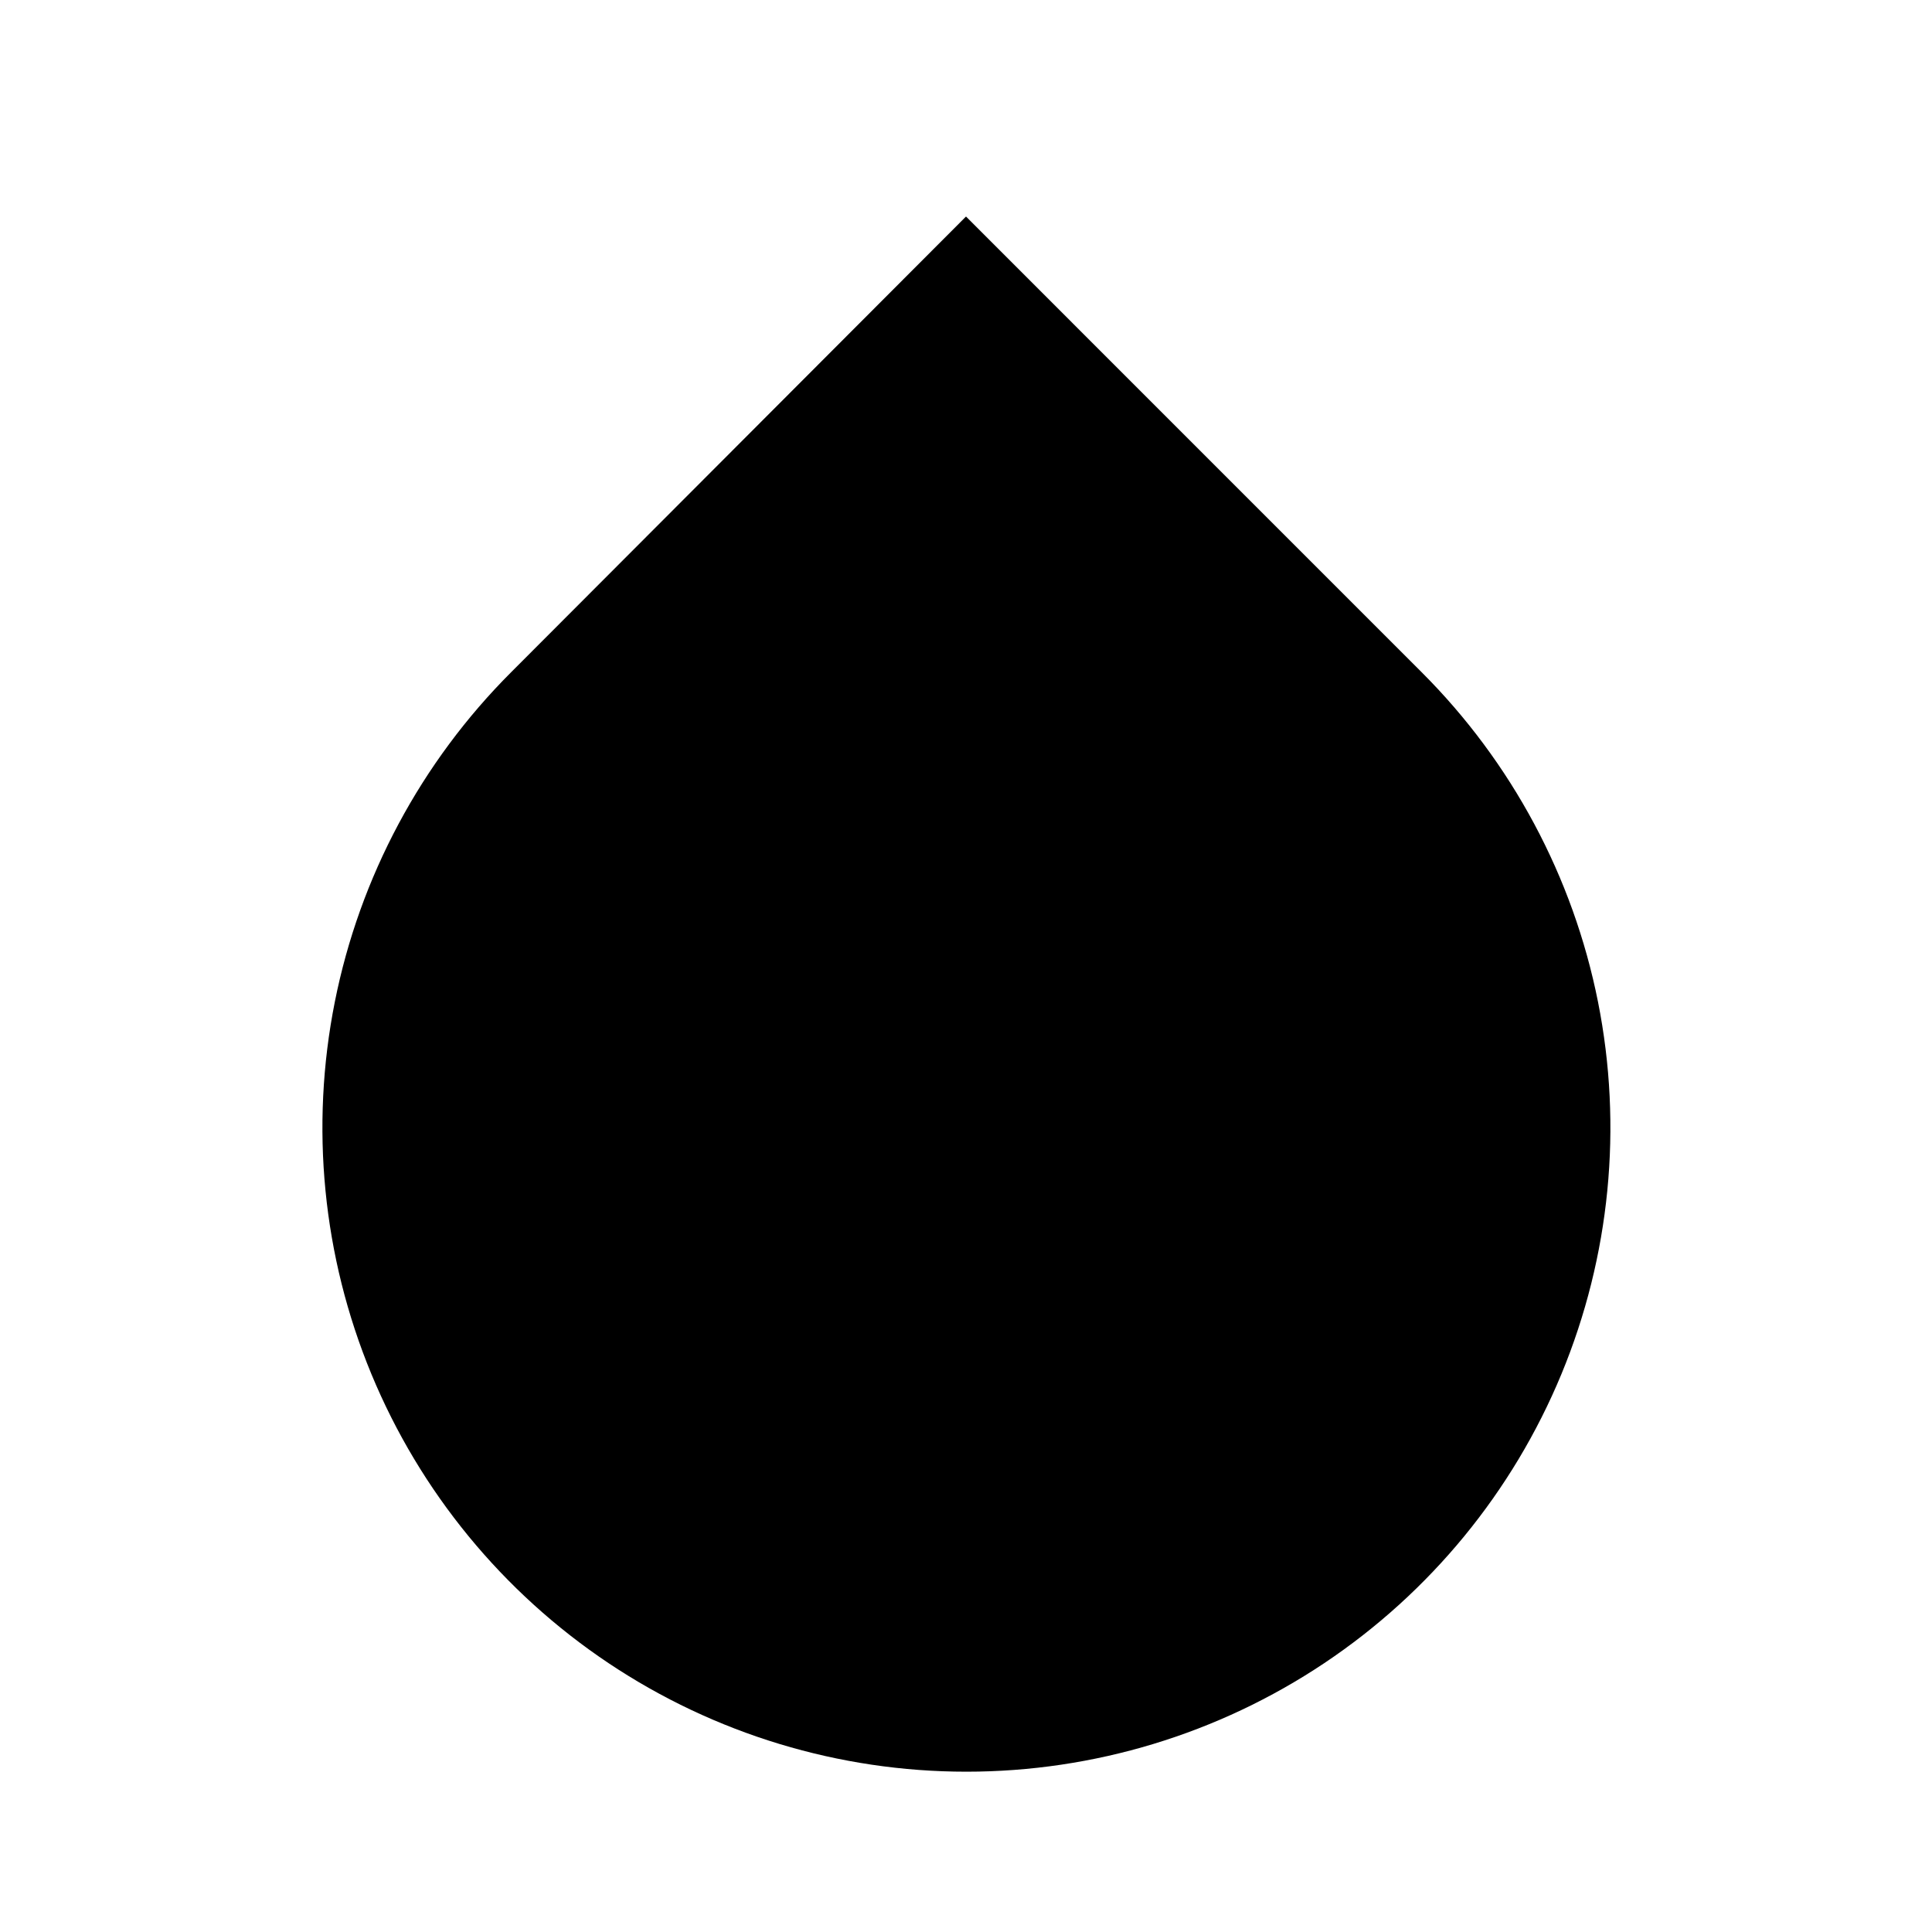
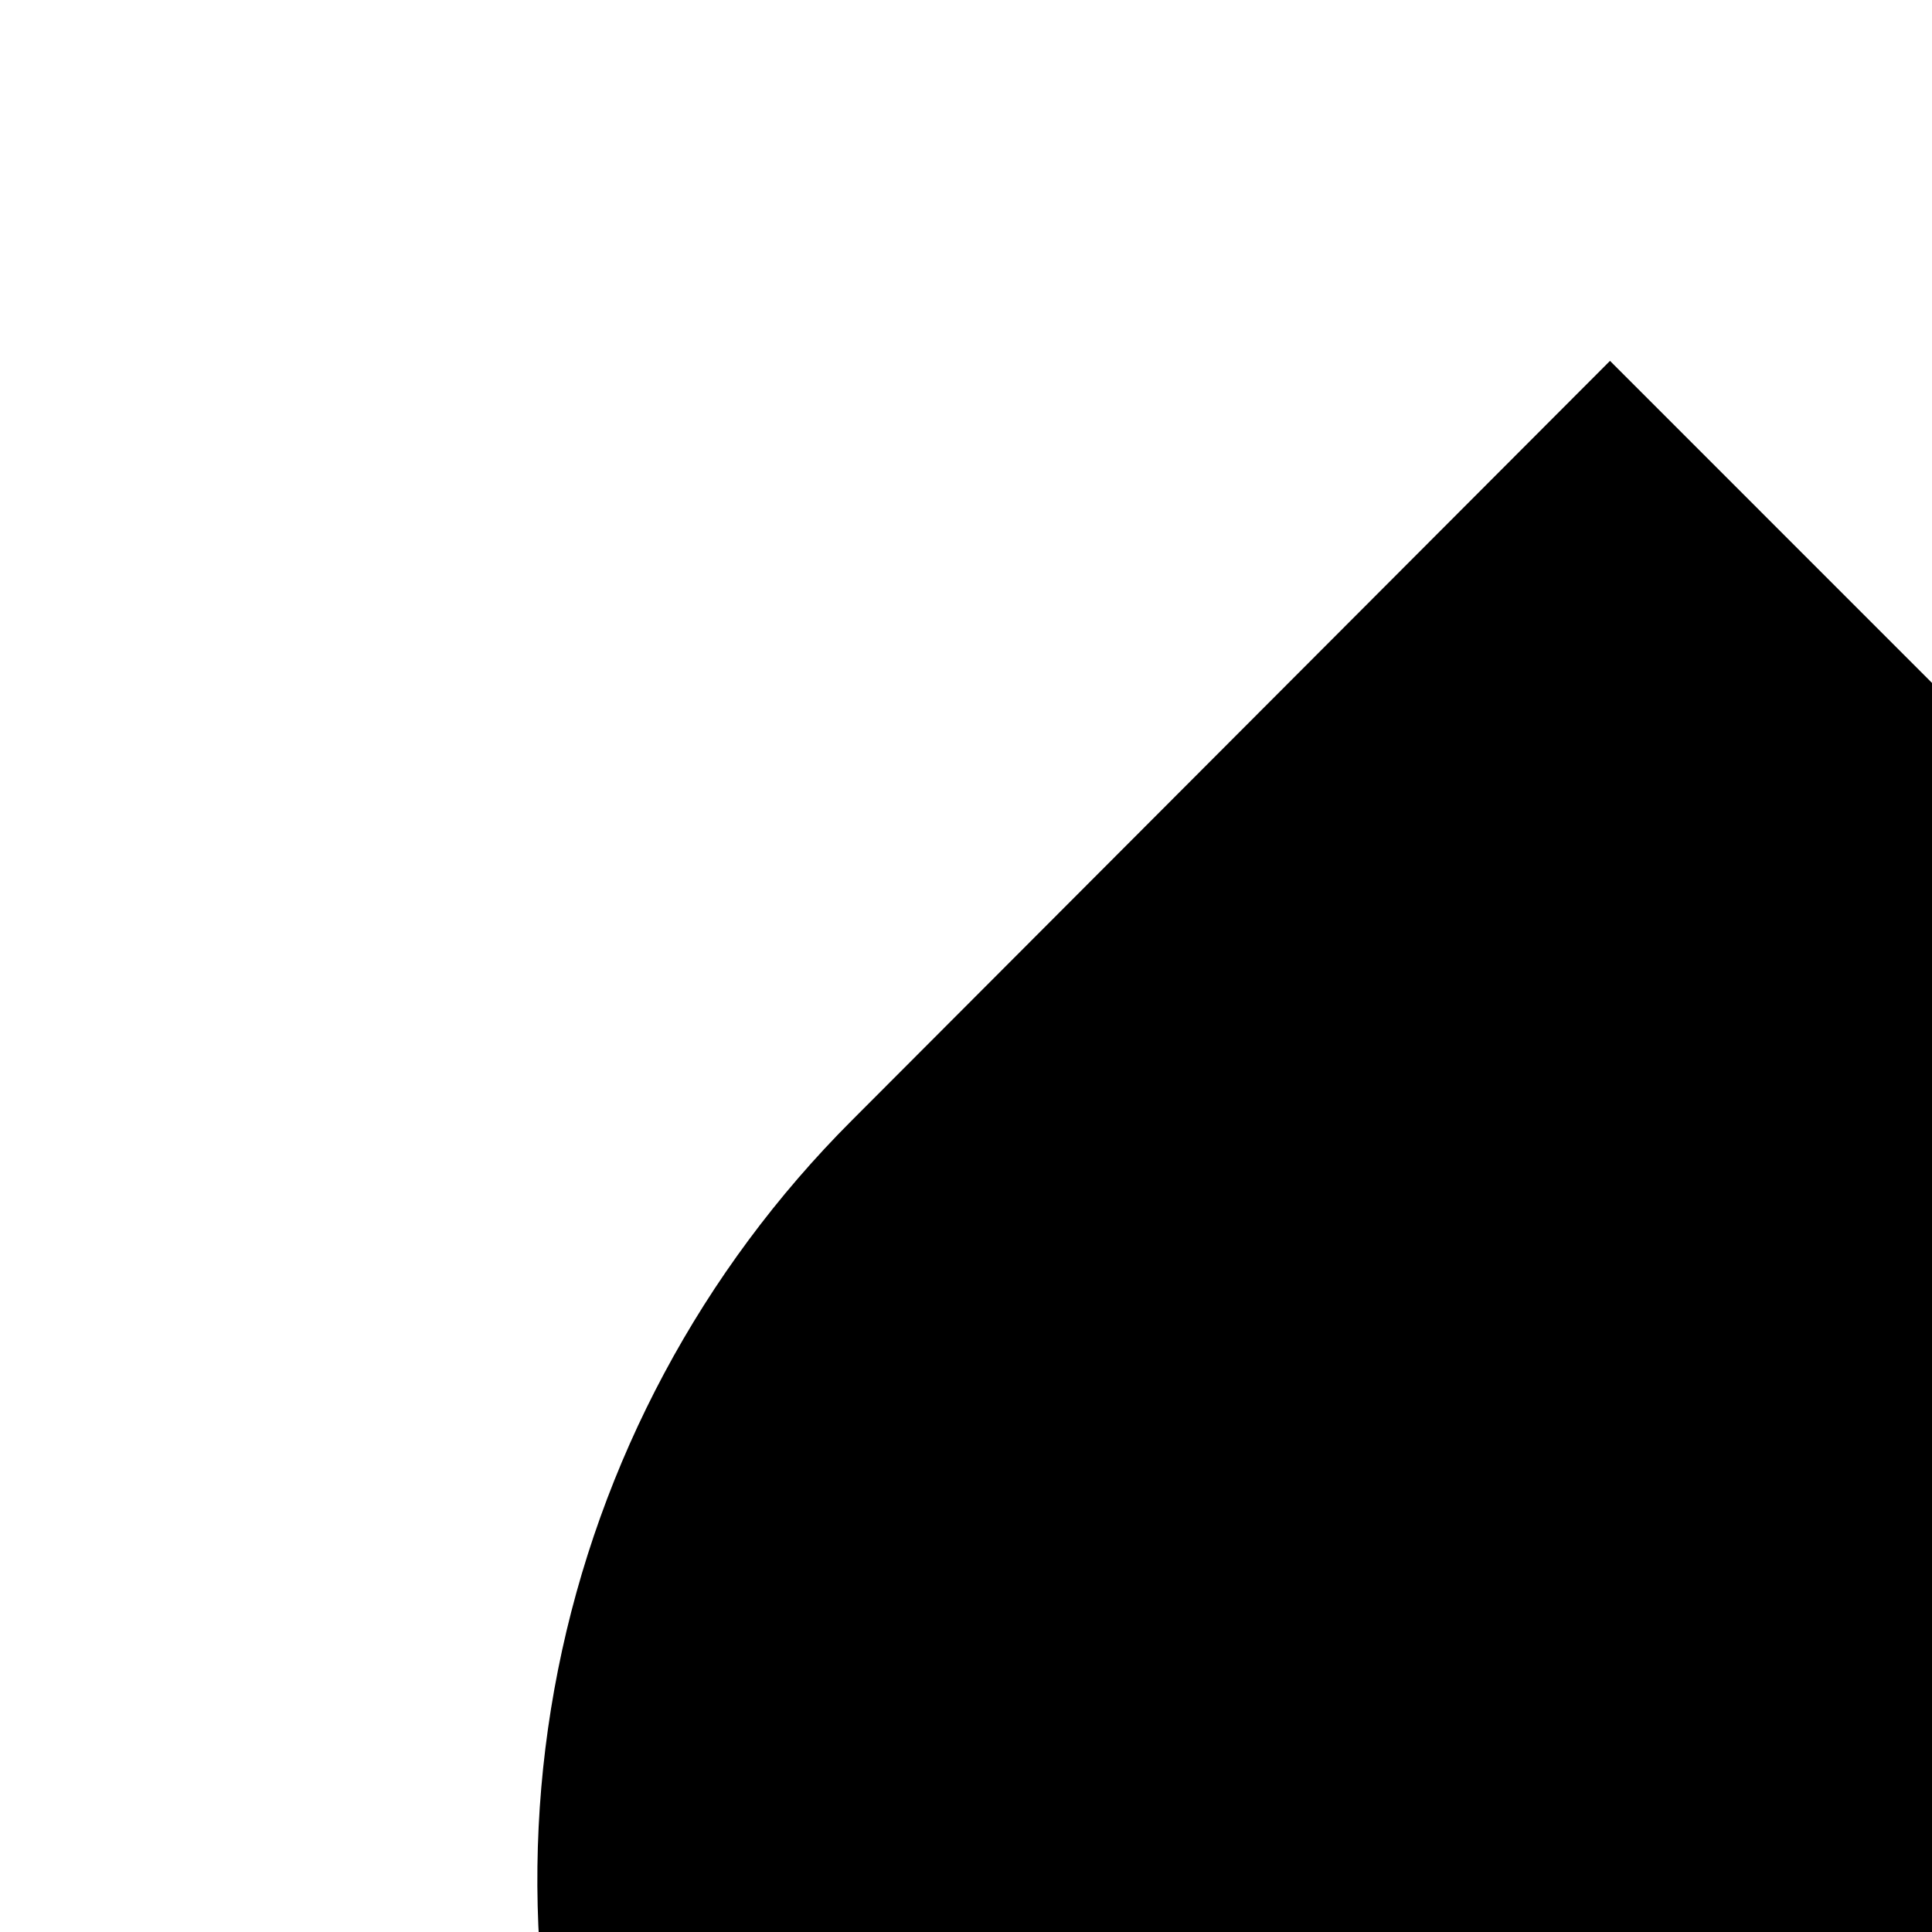
- <svg xmlns="http://www.w3.org/2000/svg" width="40" height="40" viewBox="0 0 40 40" fill="none">
+ <svg xmlns="http://www.w3.org/2000/svg" width="24" height="24" viewBox="0 0 24 24" fill="none">
  <path d="M20 4.483L29.433 13.917C31.299 15.781 32.57 18.157 33.085 20.743C33.6 23.33 33.336 26.011 32.328 28.448C31.319 30.885 29.61 32.968 27.417 34.434C25.224 35.899 22.646 36.681 20.008 36.681C17.371 36.681 14.793 35.899 12.6 34.434C10.407 32.968 8.698 30.885 7.689 28.448C6.68 26.011 6.417 23.33 6.932 20.743C7.447 18.157 8.718 15.781 10.583 13.917L20 4.483Z" fill="black" />
</svg>
